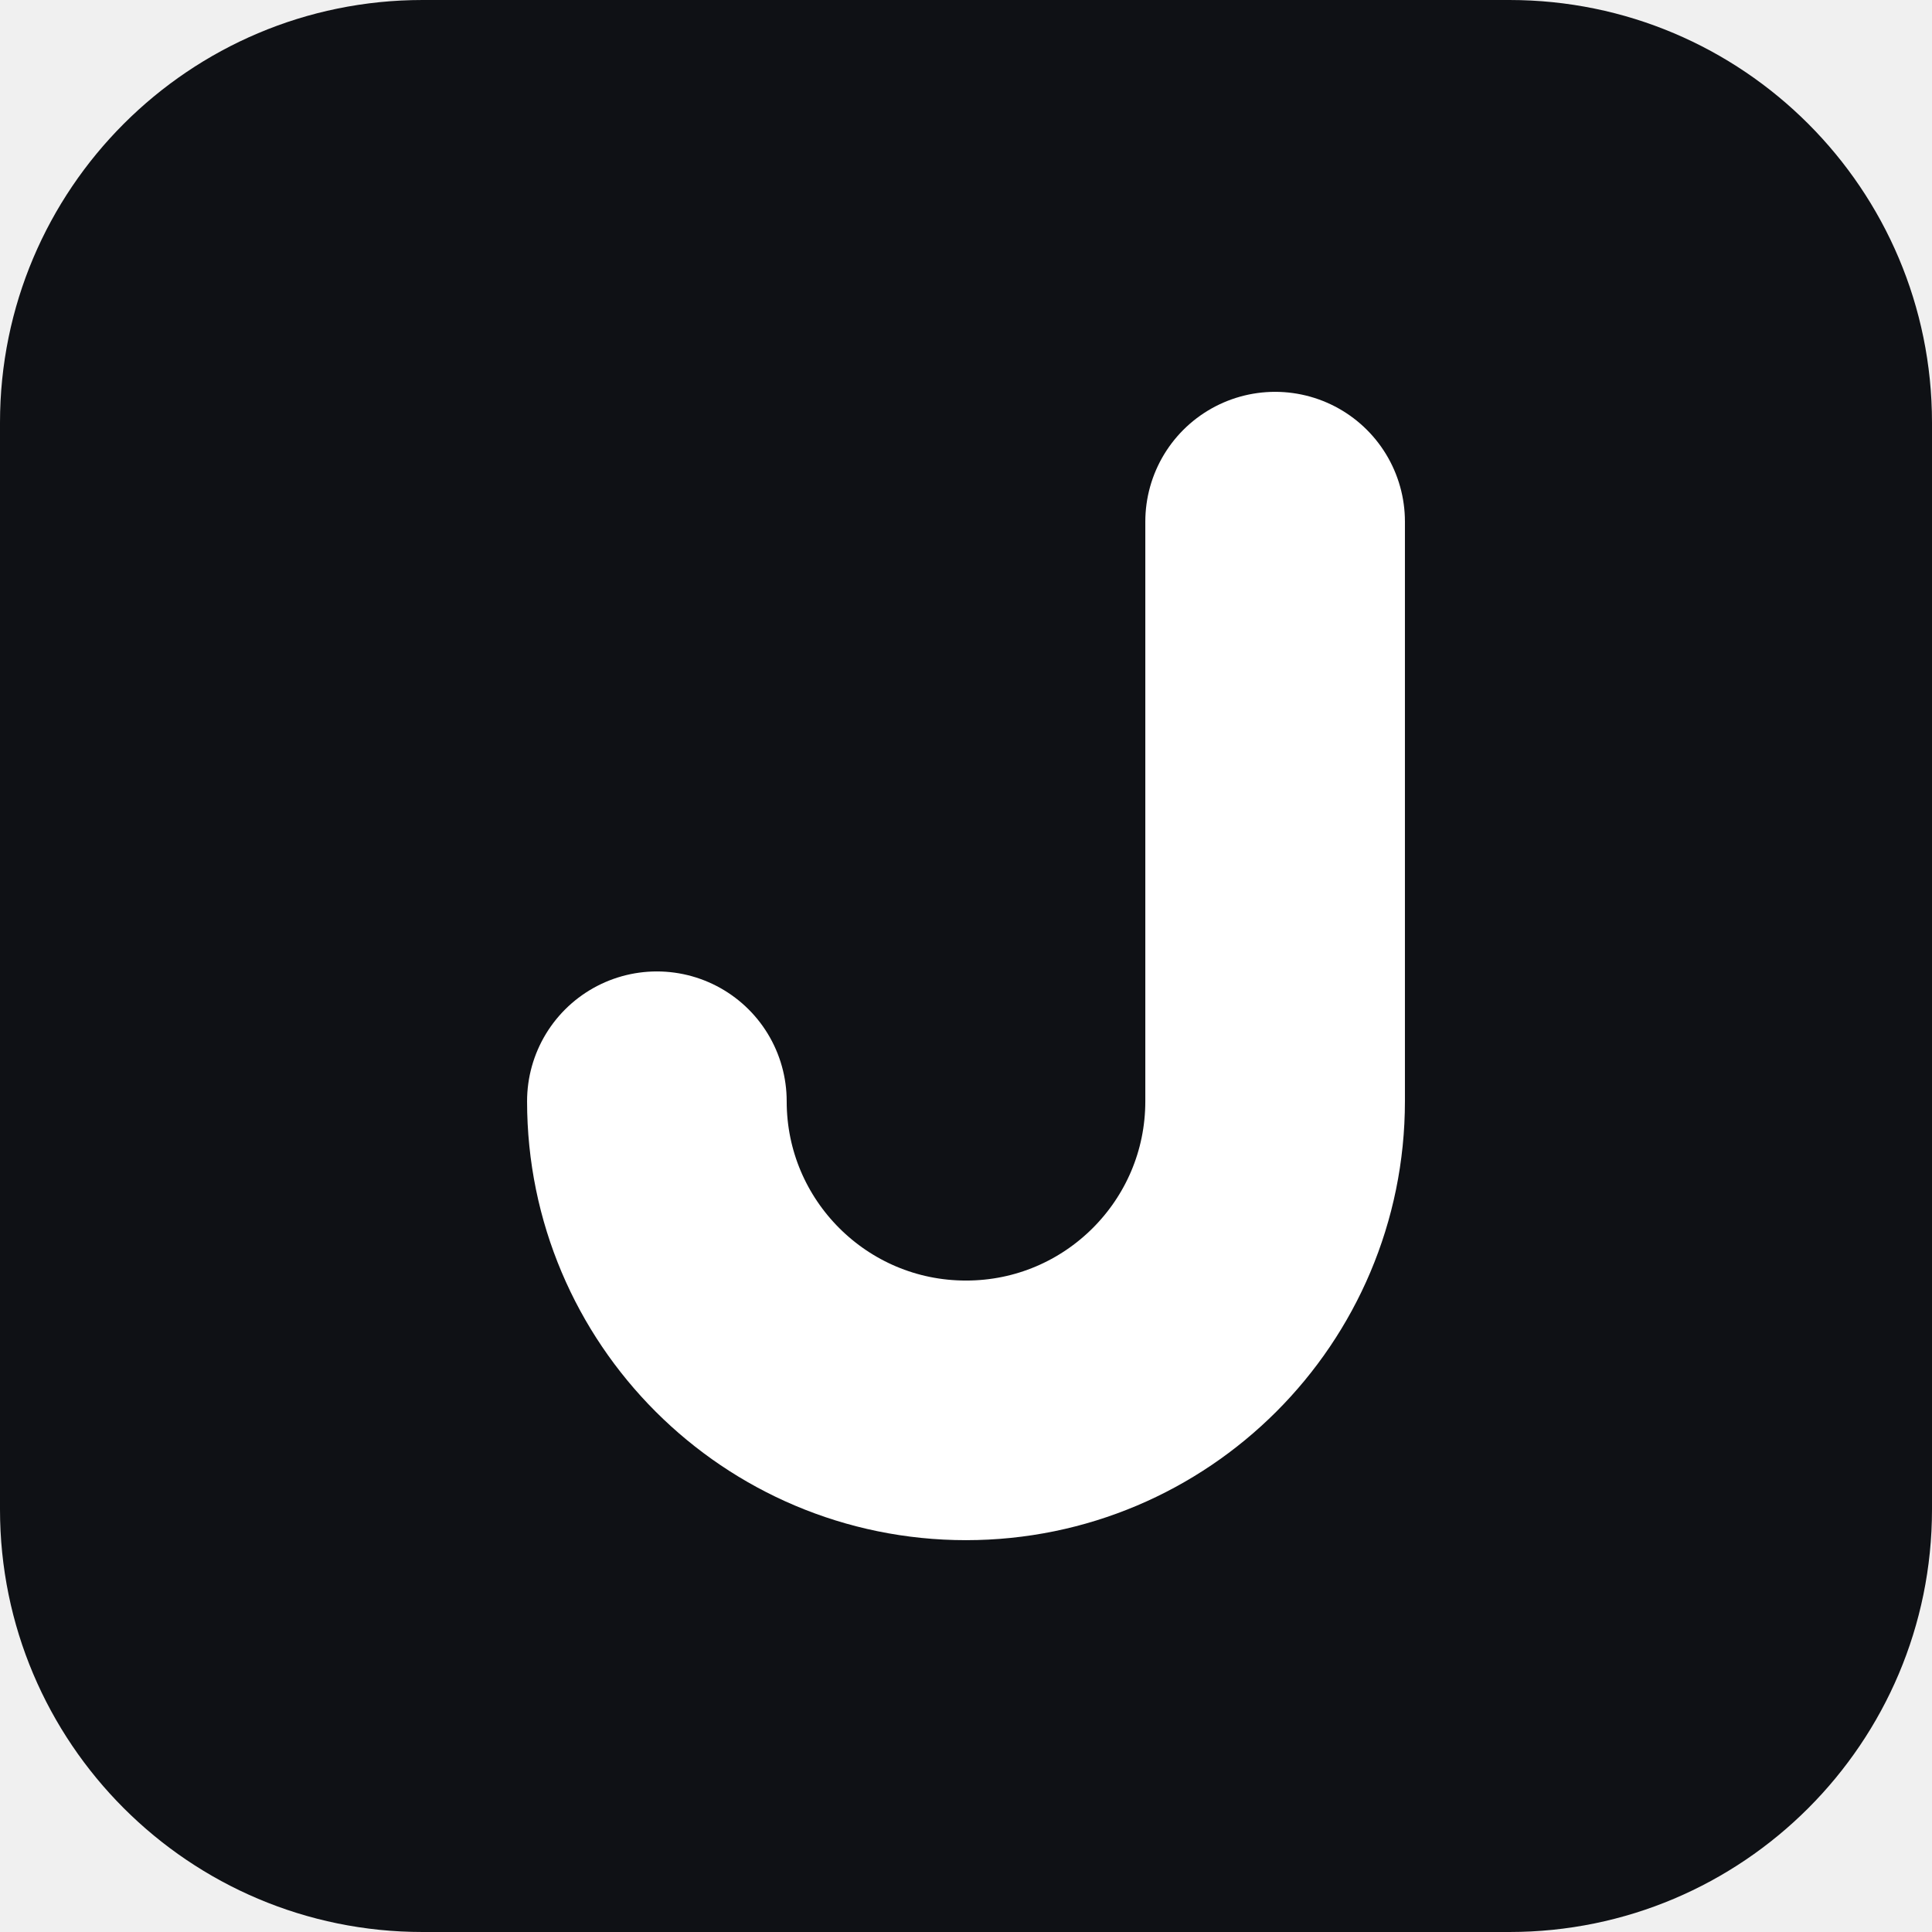
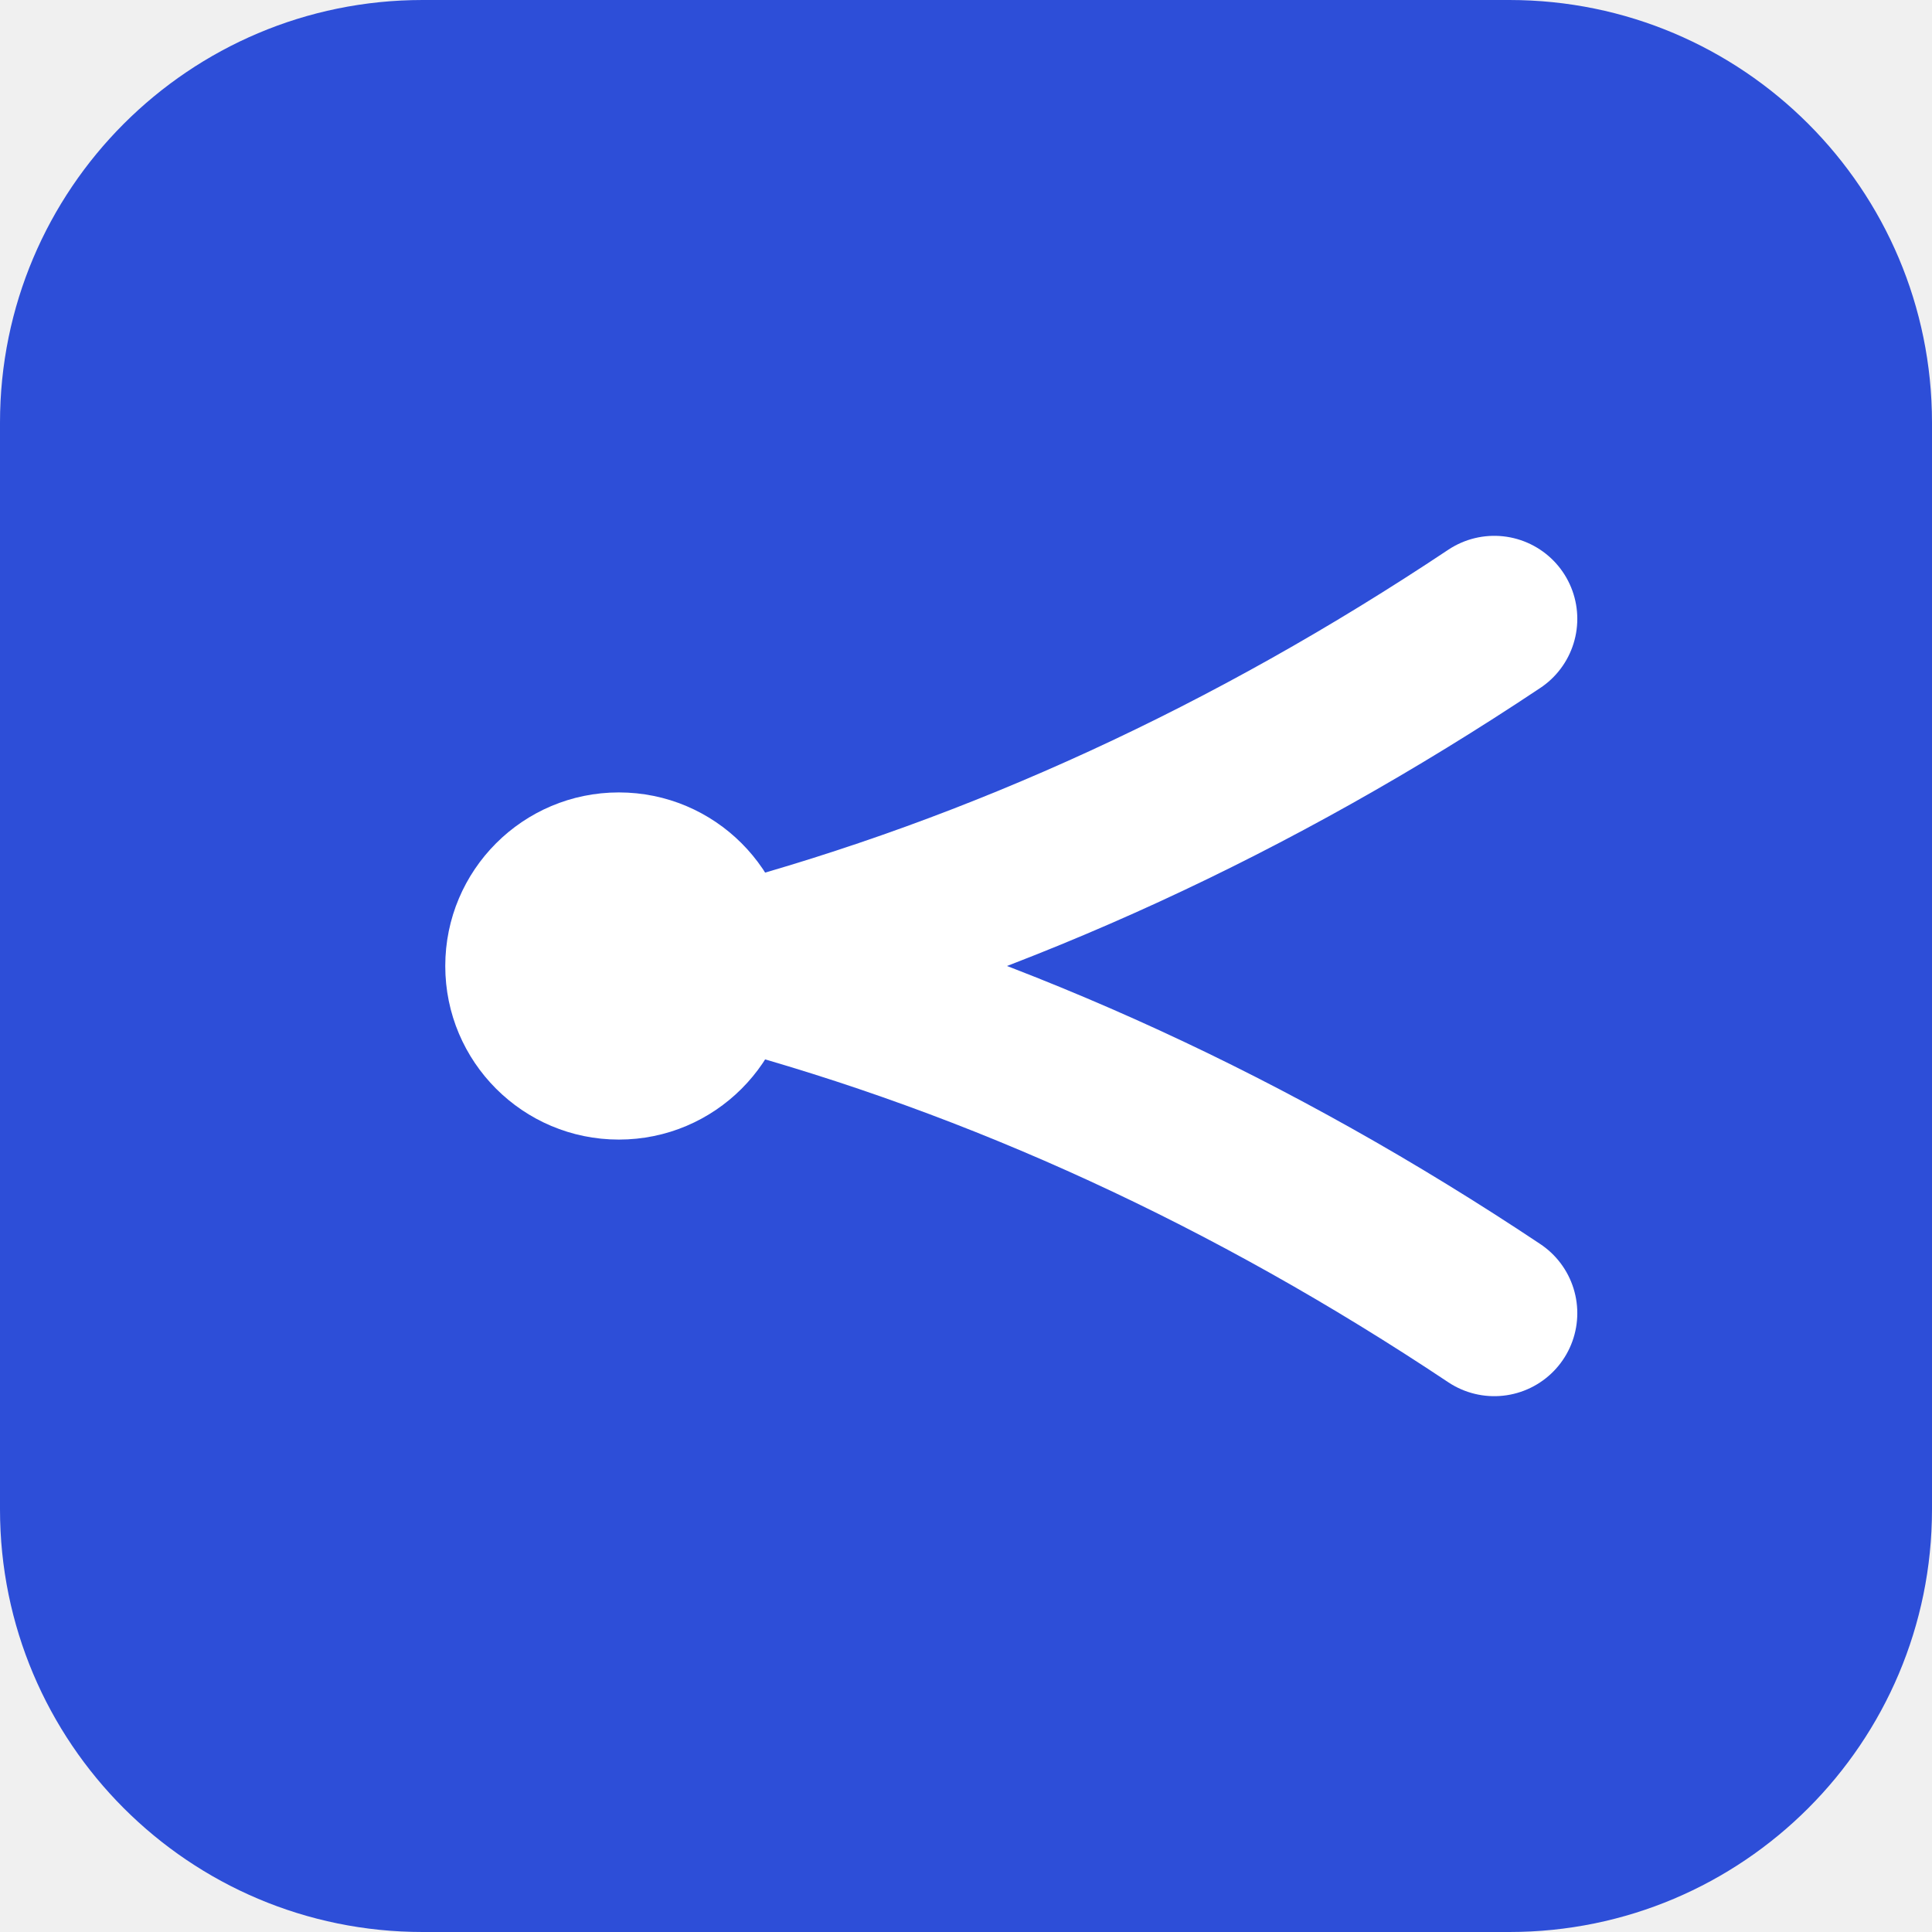
- <svg xmlns="http://www.w3.org/2000/svg" viewBox="0 0 32 32">
-   <rect width="32" height="32" rx="7" fill="#0f1115" />
-   <path d="M21.12 8.64 V18.24 A5.12 5.12 0 0 1 10.88 18.24" fill="none" stroke="#fff" stroke-width="4.3" stroke-linecap="round" stroke-linejoin="round" />
+ <svg xmlns="http://www.w3.org/2000/svg" viewBox="0 0 32 32" width="32" height="32">
+   <rect width="32" height="32" rx="7" fill="#2D4ED8" />
+   <g transform="translate(4.75,3.5) scale(0.25)">
+     <circle cx="22" cy="50" r="11.5" fill="#FFFFFF" />
+     <path d="M30 50 Q56 43 80 27" fill="none" stroke="#FFFFFF" stroke-width="11" stroke-linecap="round" />
+     <path d="M30 50 Q56 57 80 73" fill="none" stroke="#FFFFFF" stroke-width="11" stroke-linecap="round" />
+   </g>
</svg>
